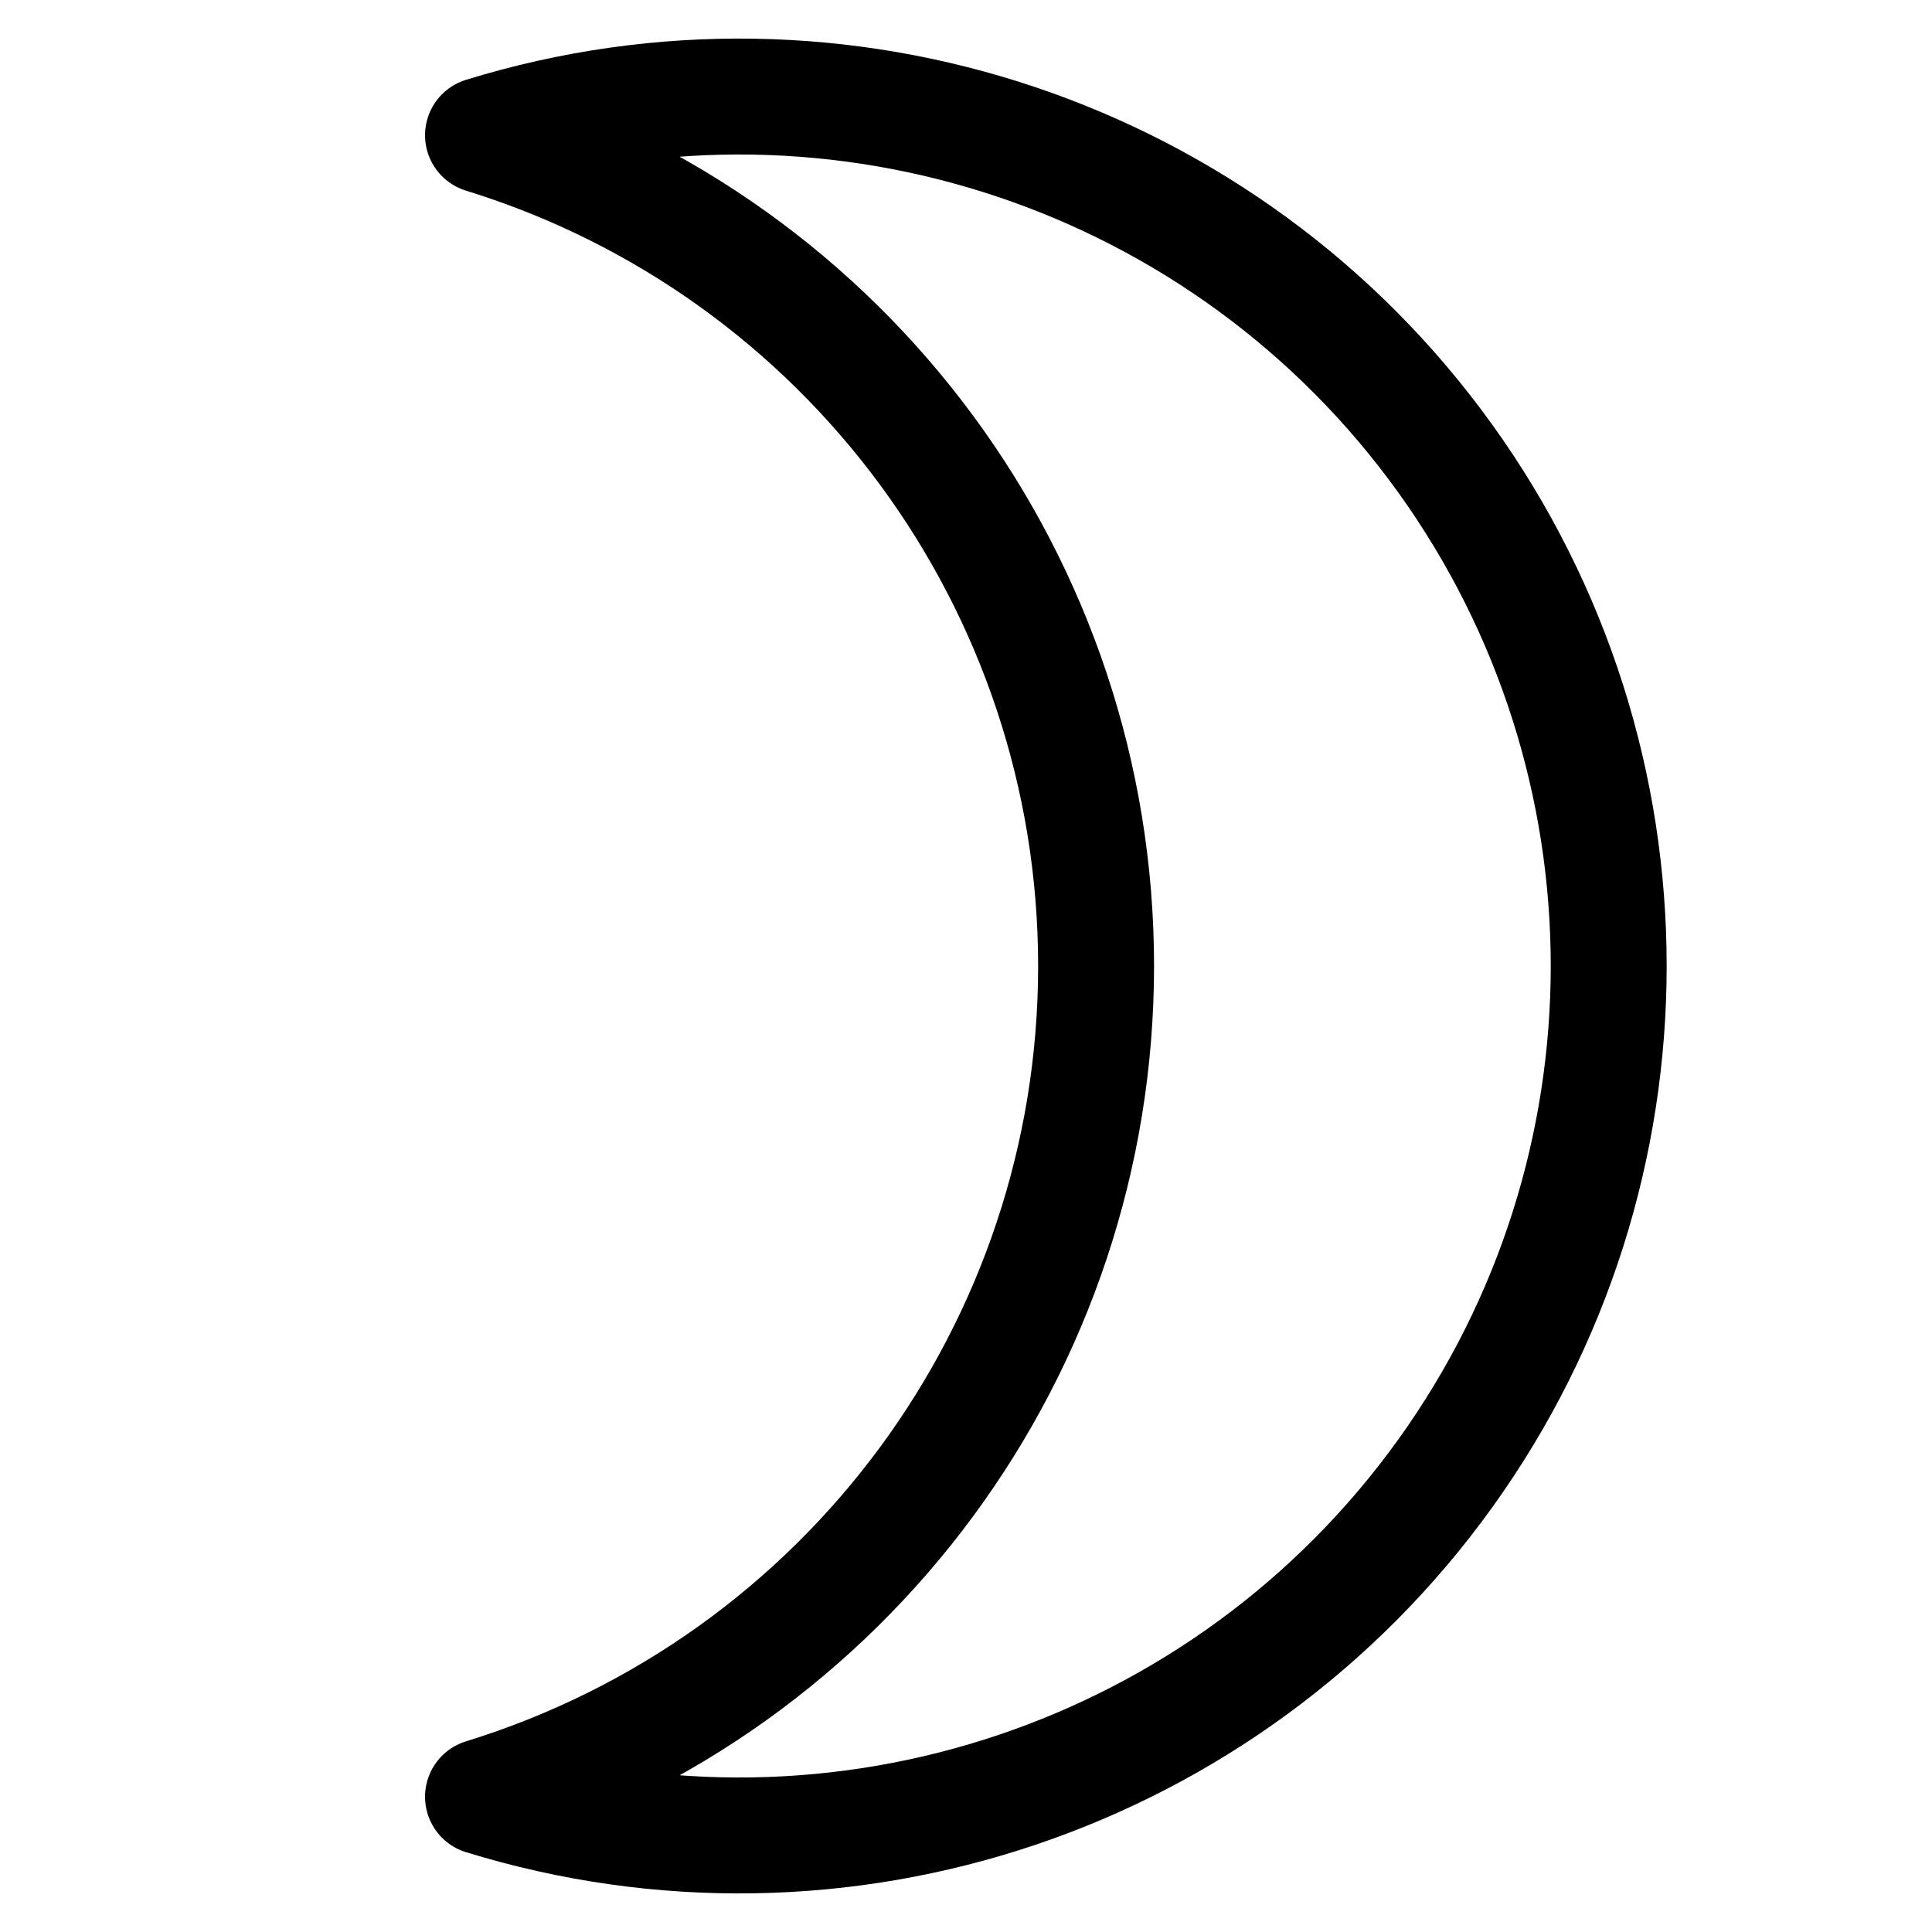
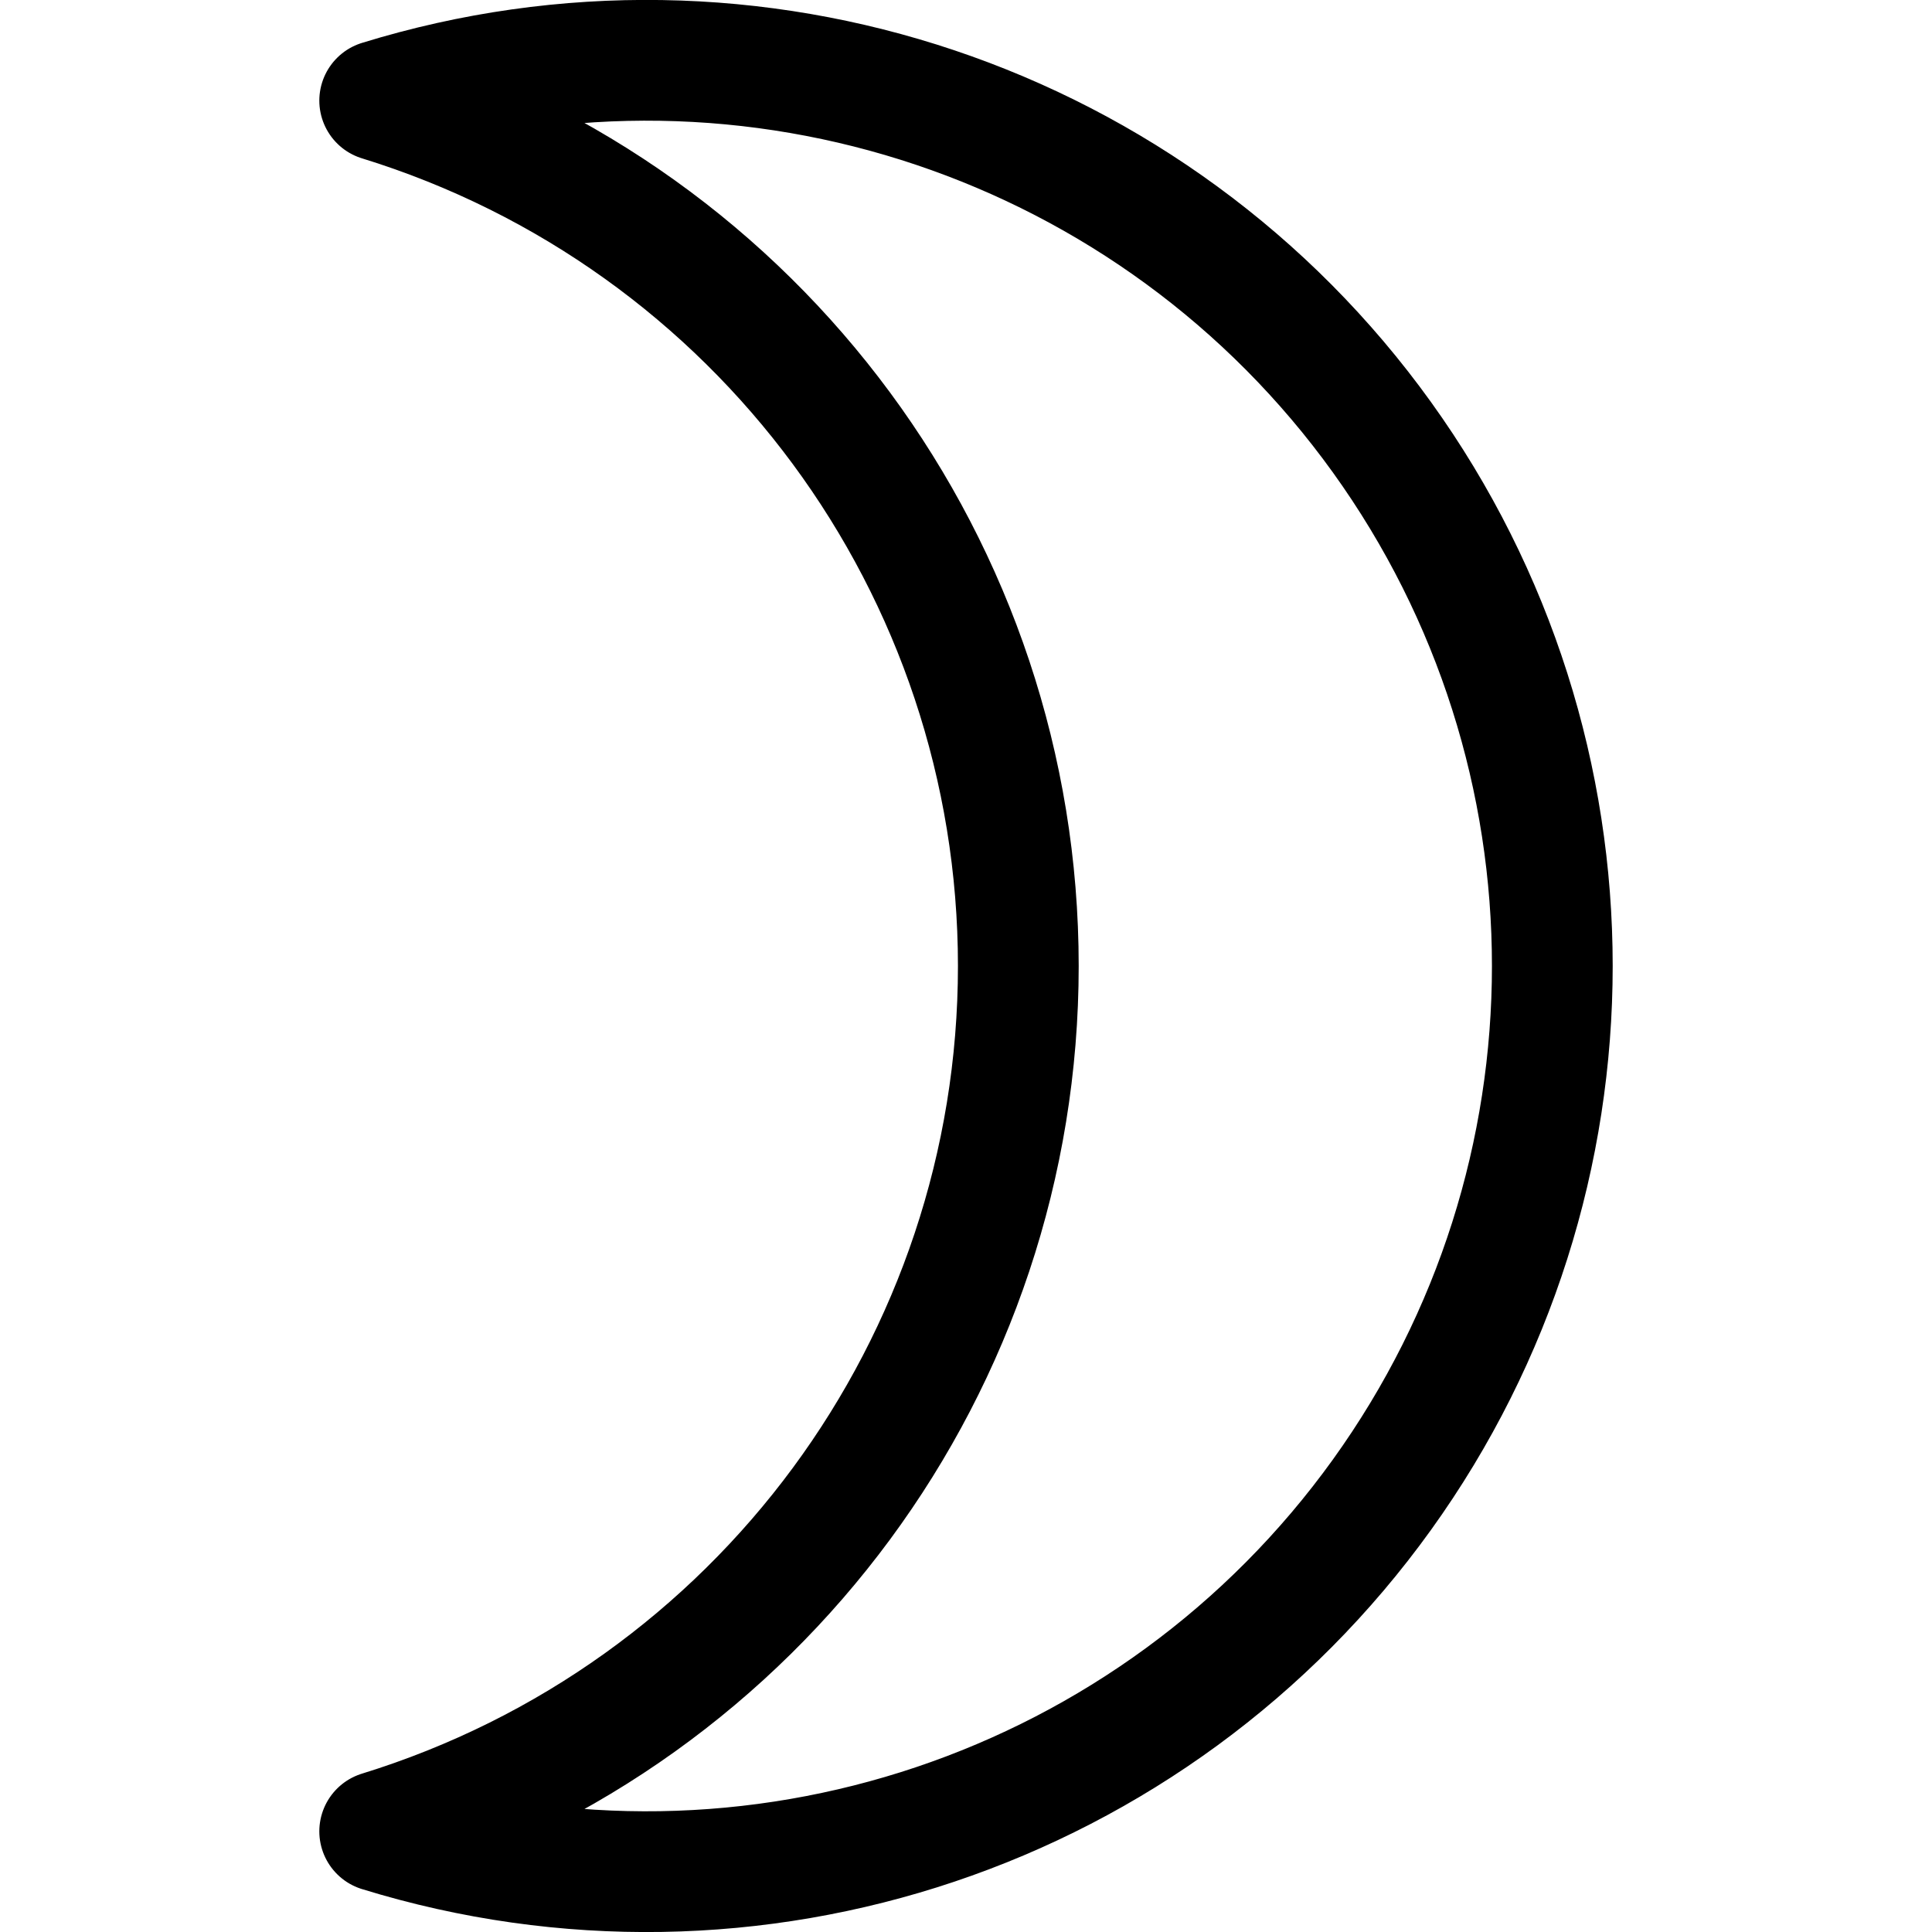
- <svg xmlns="http://www.w3.org/2000/svg" version="1.1" width="50px" height="50px" viewBox="0 0 50 50">
+ <svg xmlns="http://www.w3.org/2000/svg" version="1.1" viewBox="0 0 100 100">
  <defs>
-     <style type="text/css">
-       #crescent {
+     <style type="text/css">#crescent {
        fill: none;
        stroke: black;
        stroke-width: 3;
        stroke-linejoin: round;
-       }
-     </style>
+       }</style>
  </defs>
-   <path id="crescent" d="    M 12.5,3.5     a 22.5,22.5 0 0,1 0,43     a 22.5,22.5 0 1,0 0,-43 z" />
+   <path stroke-linejoin="round" d="m19.653,5.208a46.875,46.875,0,0,1,0,89.583,46.875,46.875,0,1,0,0,-89.583z" stroke="#000" stroke-width="6.25" fill="none" />
</svg>
